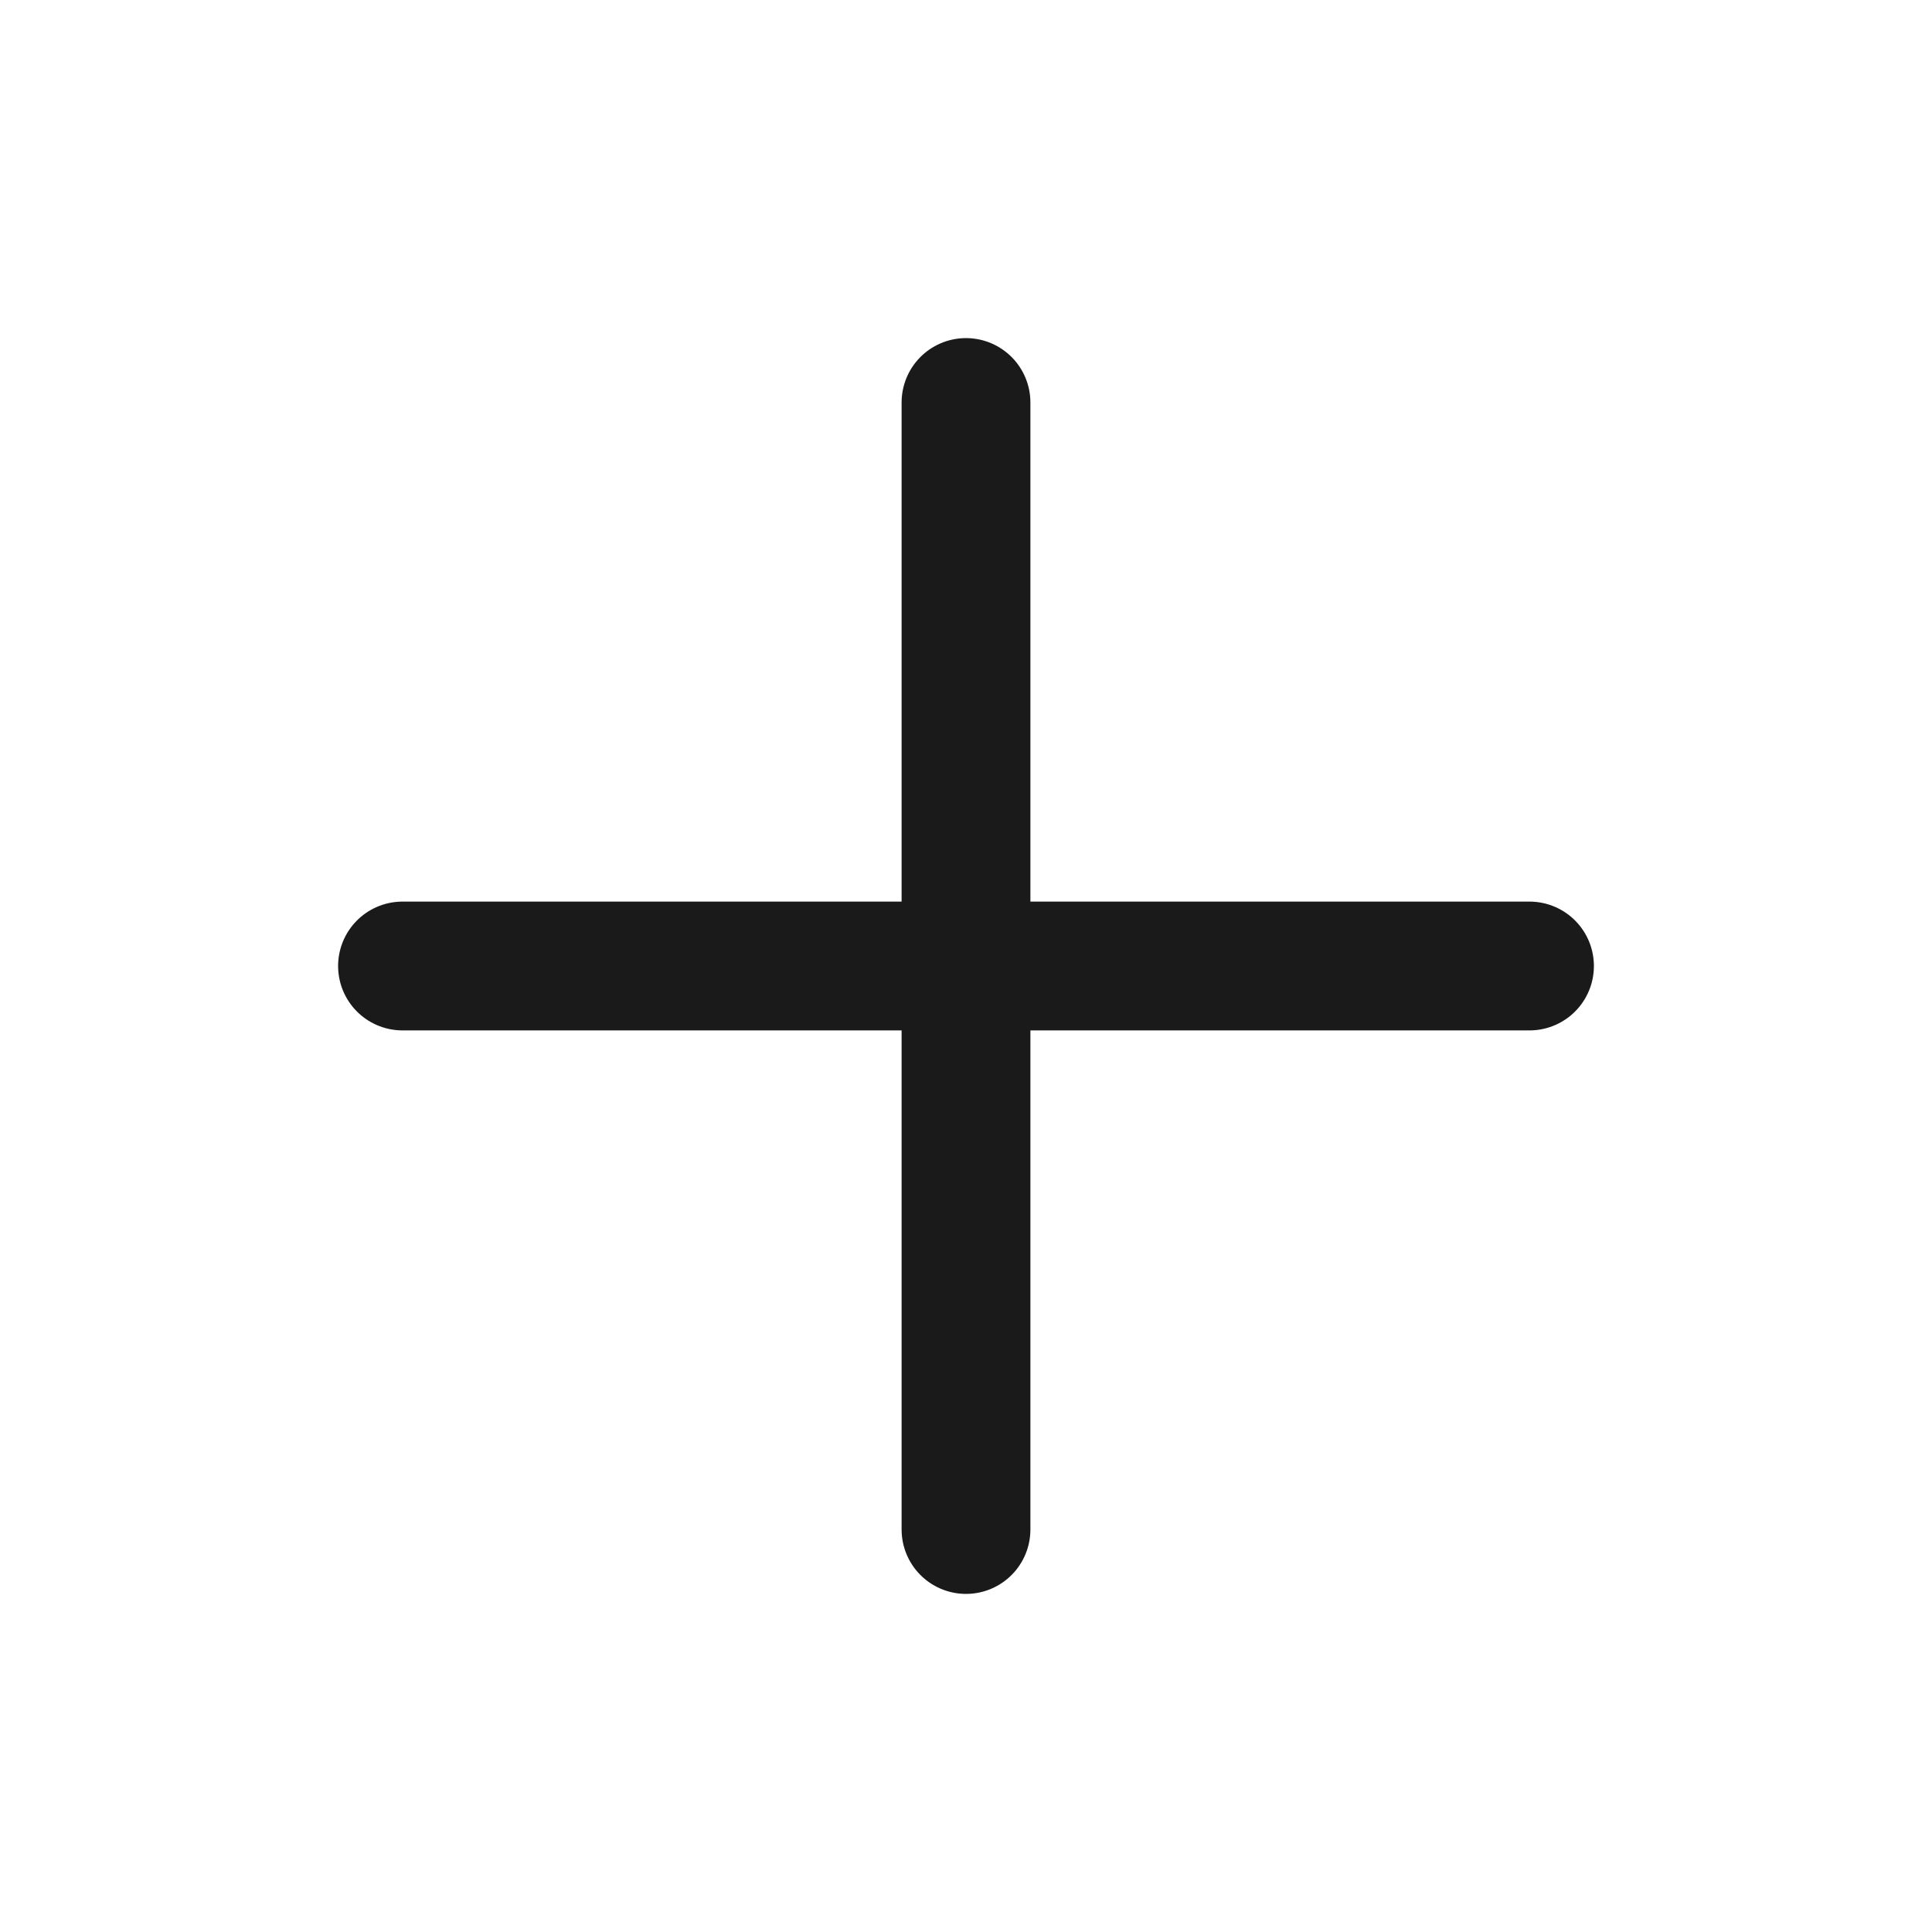
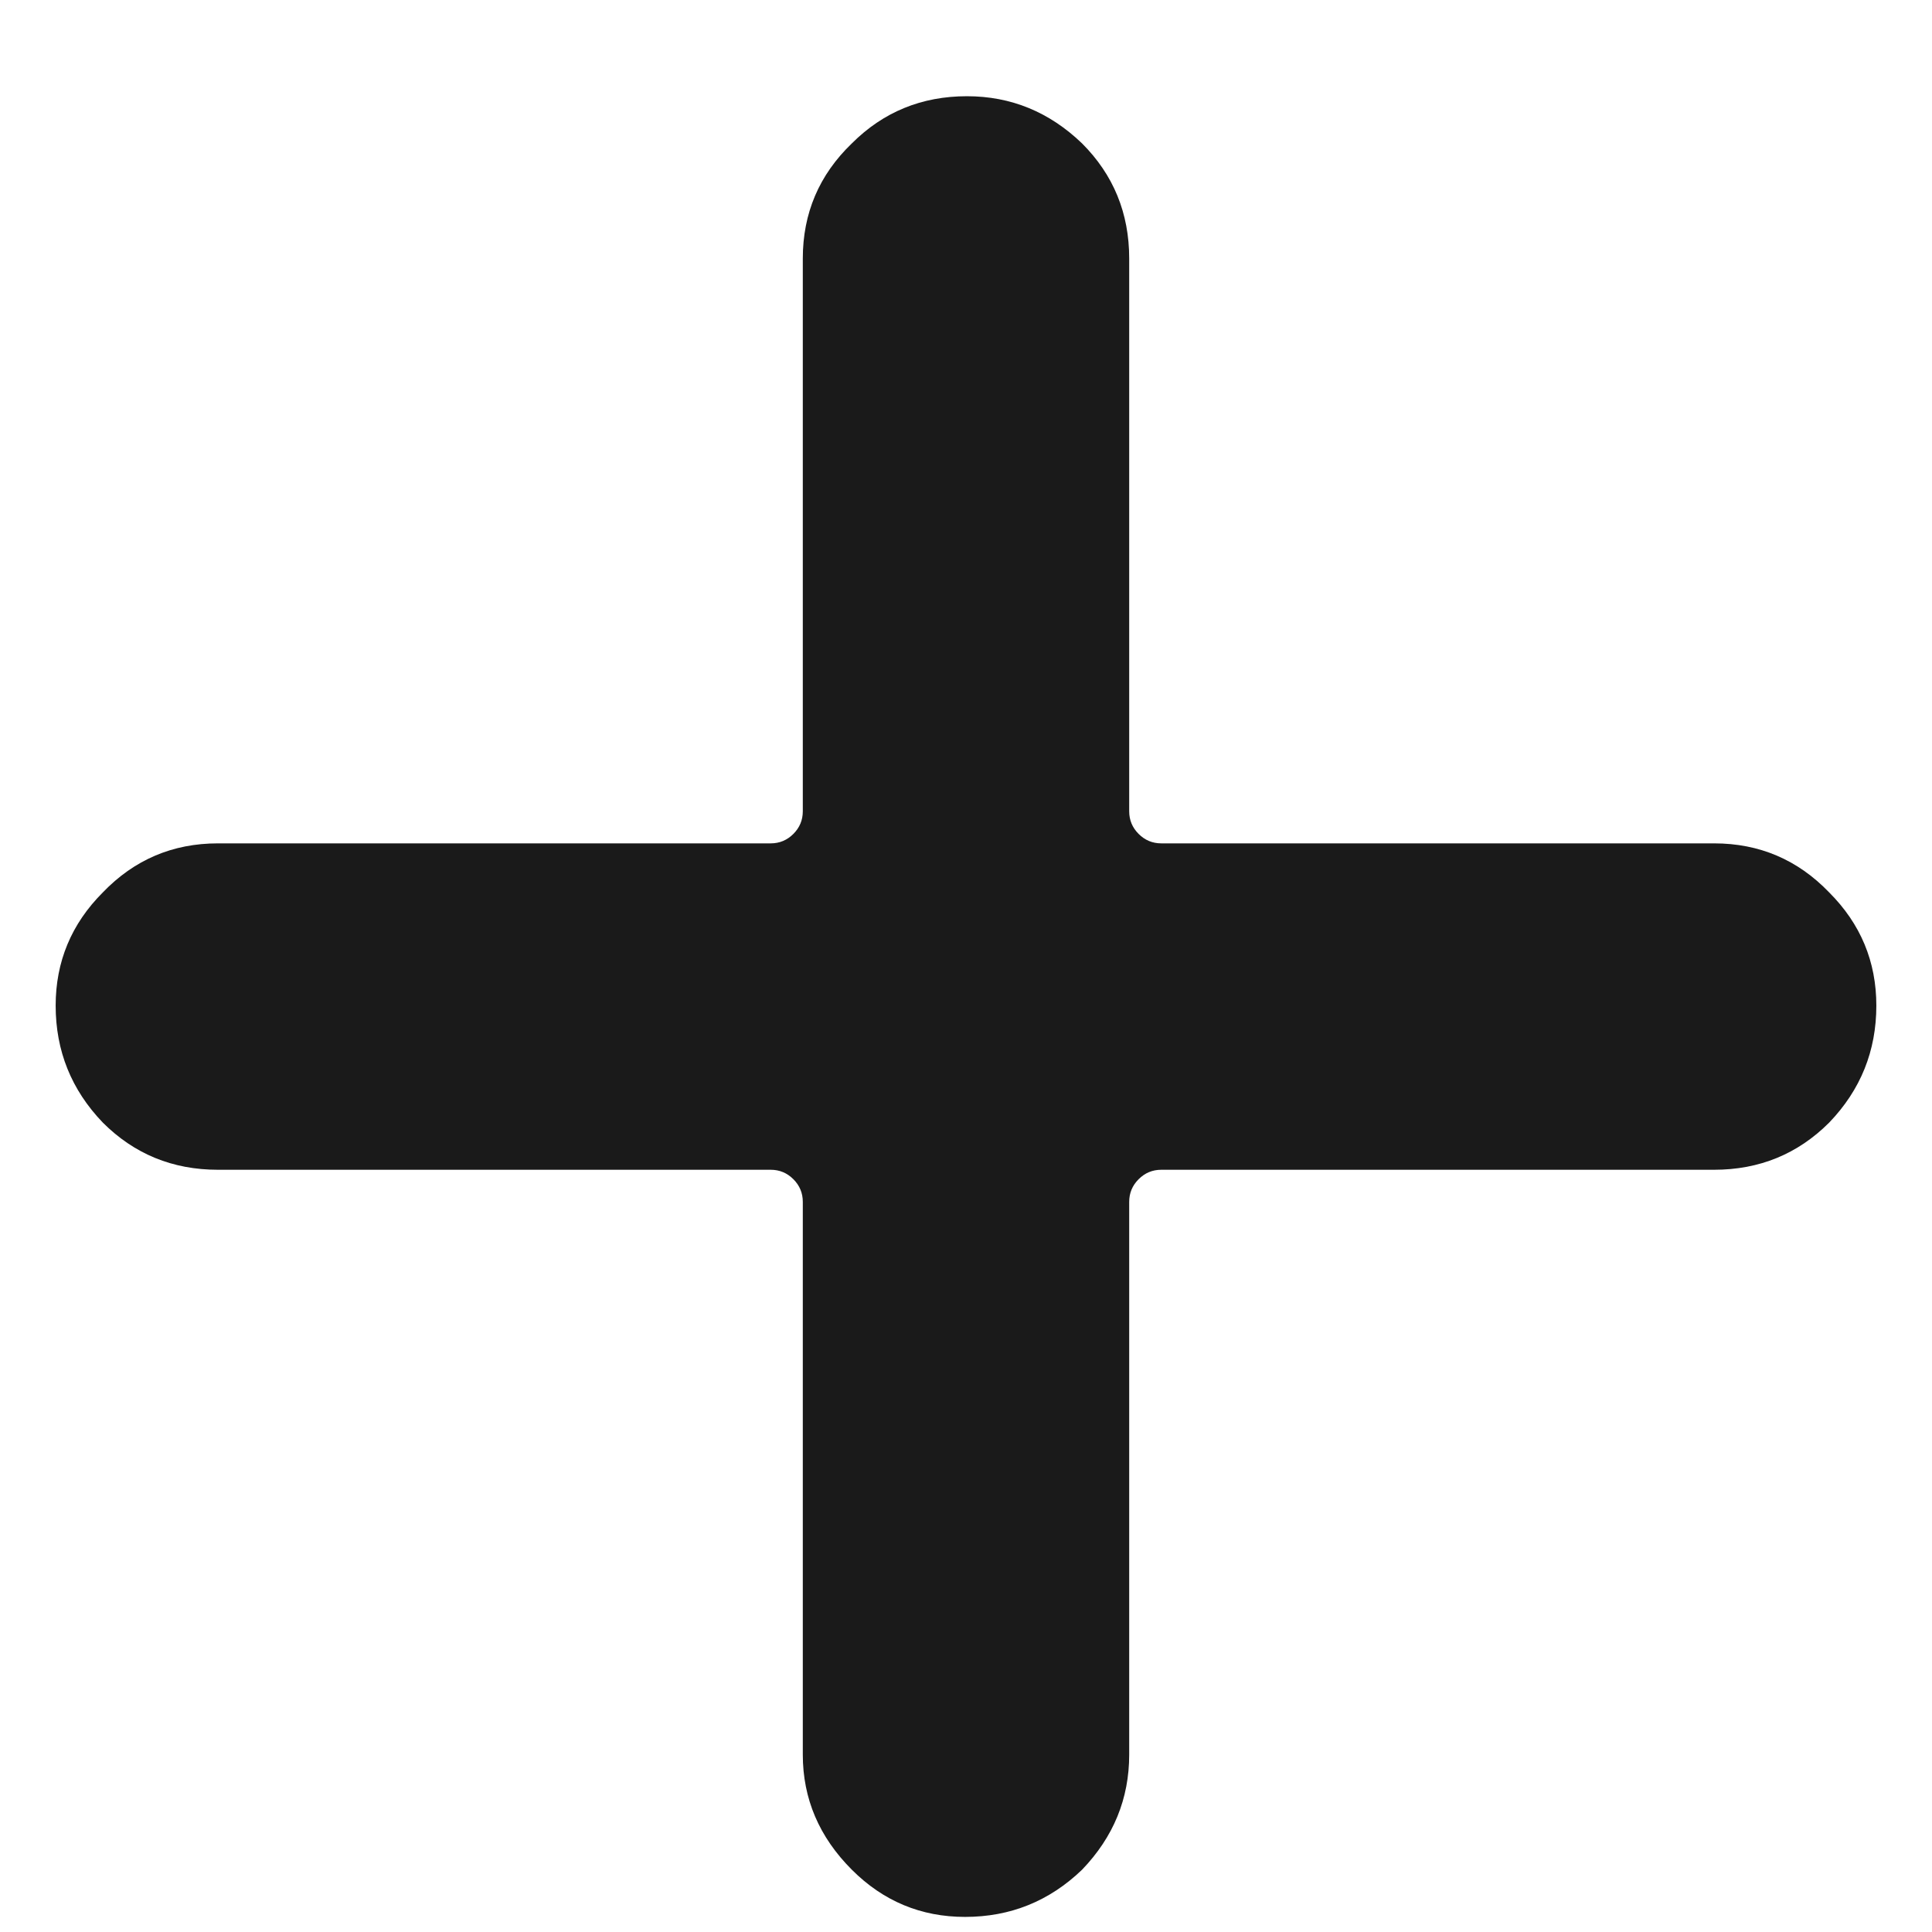
- <svg xmlns="http://www.w3.org/2000/svg" viewBox="0 0 24 24" width="24" height="24" color="#1a1a1a" fill="none" stroke="currentColor" stroke-width="1.6" stroke-linecap="round" stroke-linejoin="round">
-   <path d="M12 5v14M5 12h14" />
+ <svg xmlns="http://www.w3.org/2000/svg" viewBox="0 -960 965 1024" width="24" height="24" fill="#1a1a1a">
+   <path d="M879 -513L586 -513Q579 -513 574 -518Q569 -523 569 -530L569 -823Q569 -859 544 -884Q518 -909 483 -909Q447 -909 422 -884Q396 -859 396 -823L396 -823L396 -530Q396 -523 391 -518Q386 -513 379 -513L86 -513Q50 -513 25 -487Q0 -462 0 -427Q0 -391 25 -365Q50 -340 86 -340L379 -340Q386 -340 391 -335Q396 -330 396 -323L396 -30Q396 5 422 31Q447 56 482 56Q518 56 544 31Q569 5 569 -30L569 -30L569 -323Q569 -330 574 -335Q579 -340 586 -340L879 -340Q915 -340 940 -365Q965 -391 965 -427Q965 -462 940 -487Q915 -513 879 -513L879 -513L879 -513Z" />
</svg>
